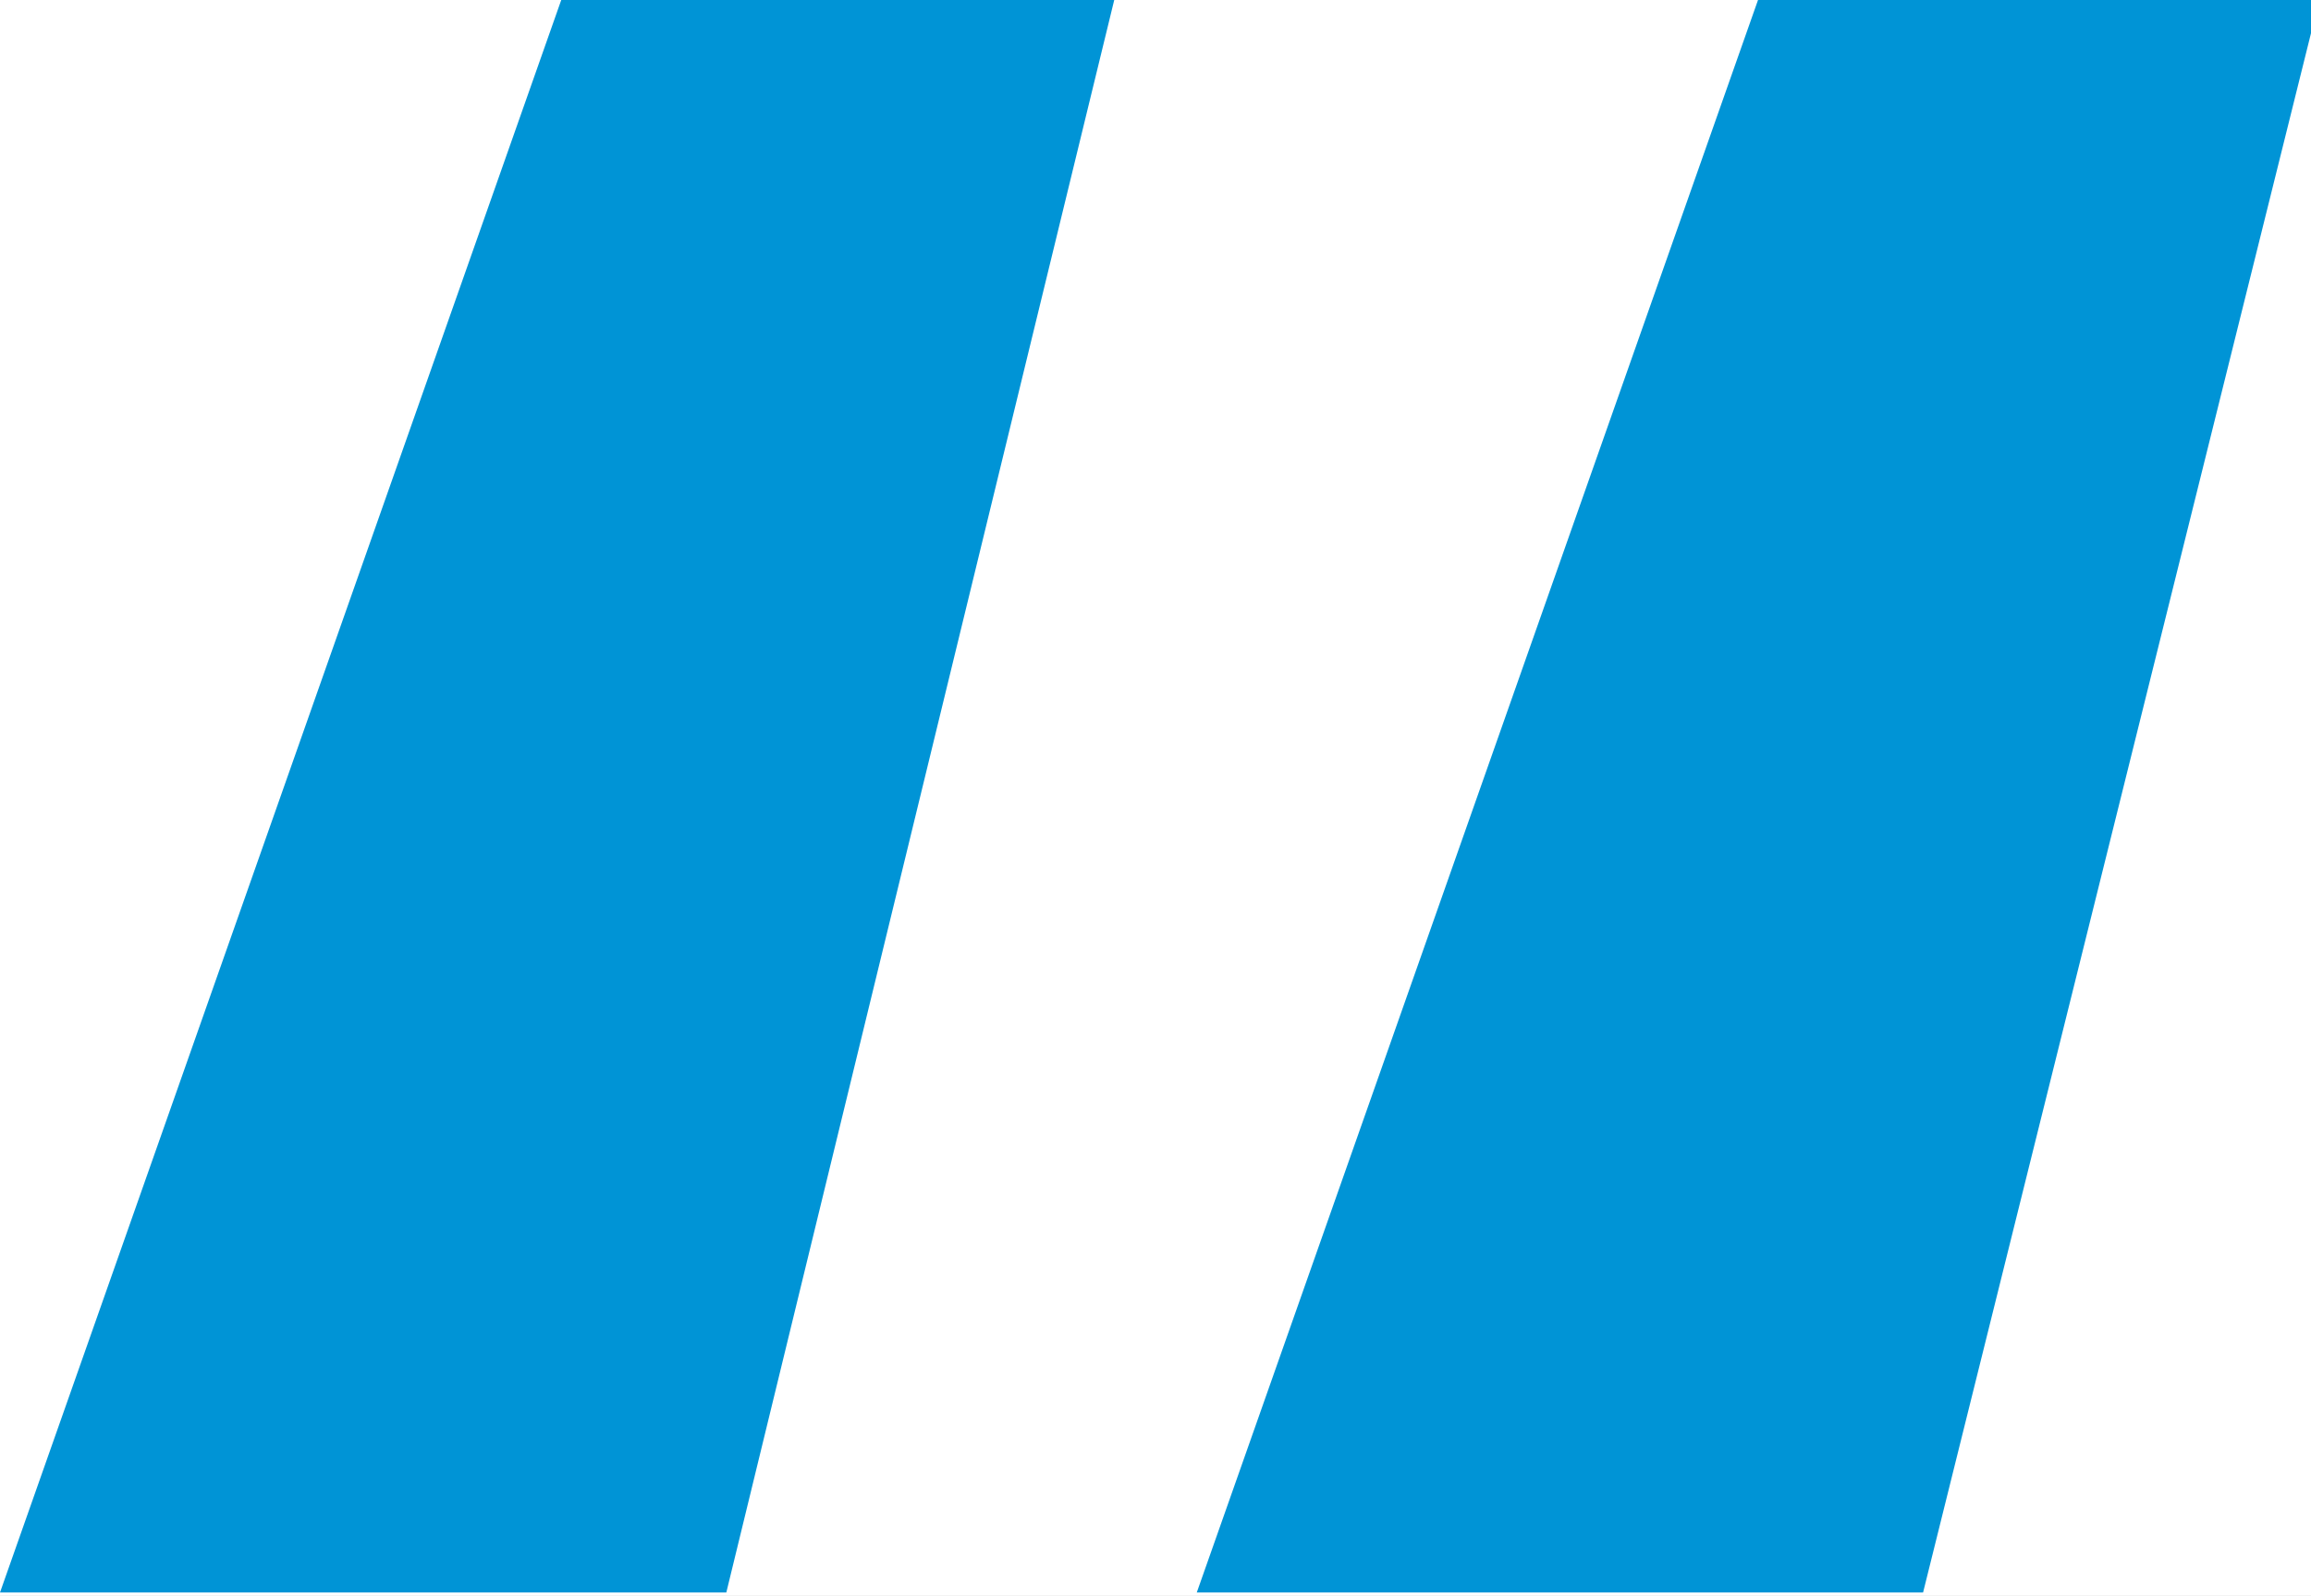
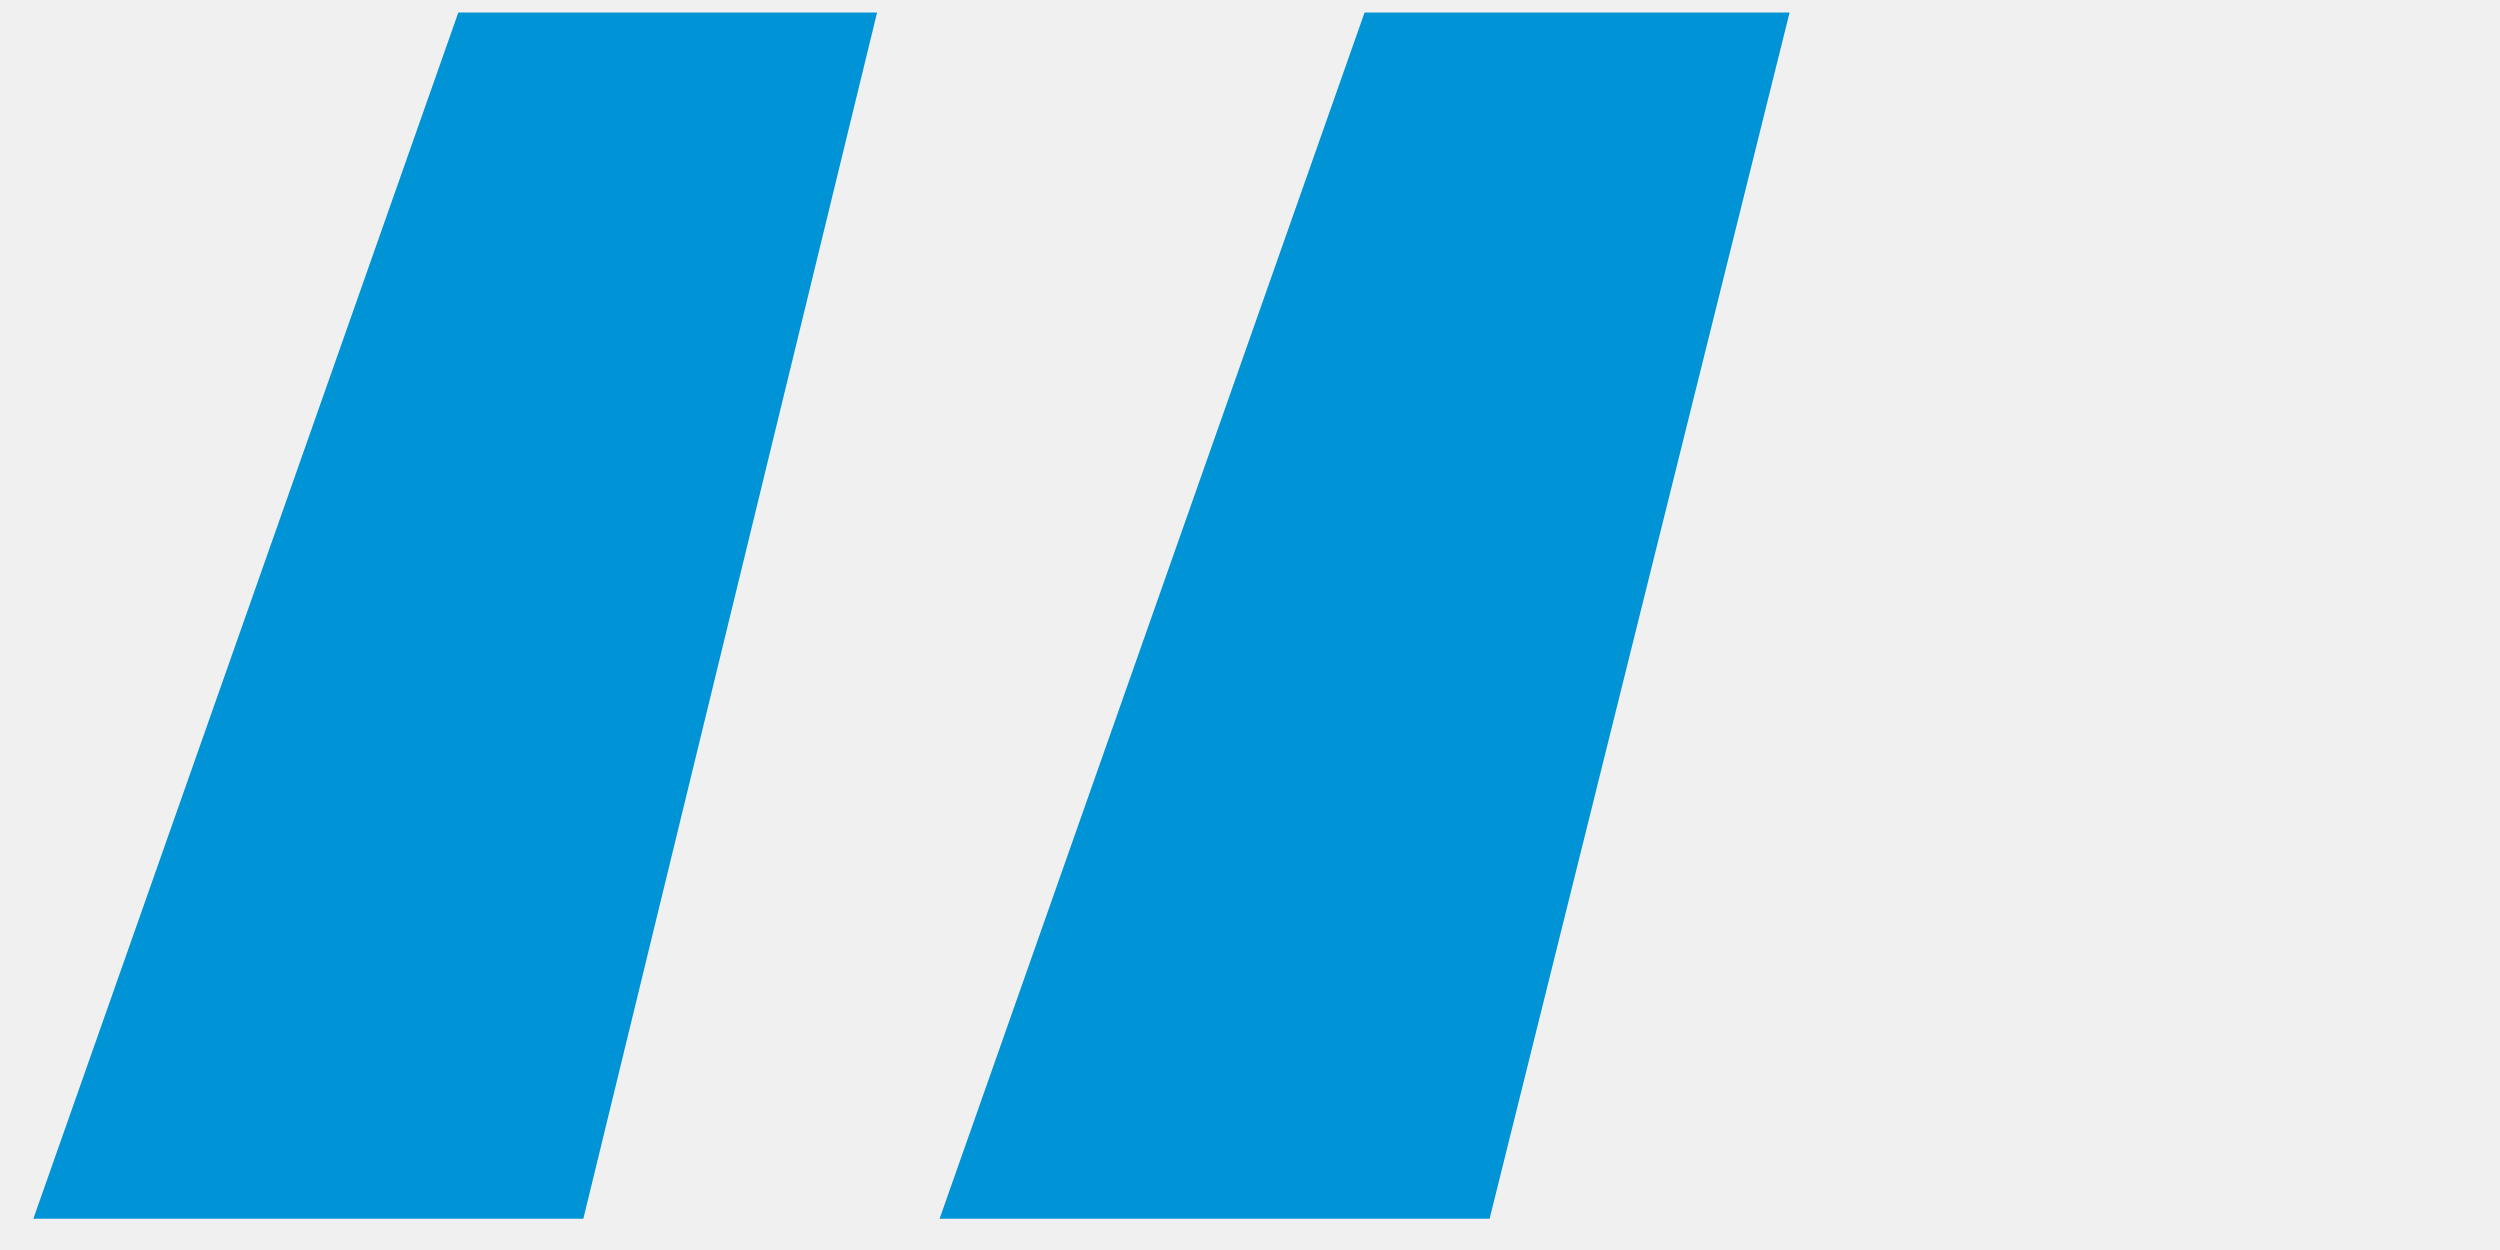
- <svg xmlns="http://www.w3.org/2000/svg" width="42" height="29" viewBox="0 0 42 29">
-   <defs>
-     <clipPath id="clip-Custom_Size_1">
-       <rect width="42" height="29" />
-     </clipPath>
-   </defs>
-   <g id="Custom_Size_1" data-name="Custom Size – 1" clip-path="url(#clip-Custom_Size_1)">
-     <rect width="42" height="29" fill="#fff" />
-     <path id="Path_1" data-name="Path 1" d="M14,29.25H.8L11,.3H21.05Zm21.75,0H22.55L32.75.3h10.2Z" transform="translate(-0.8 -0.3)" fill="#0094d6" />
-   </g>
+ <svg xmlns="http://www.w3.org/2000/svg" width="60" height="30" viewBox="0 0 60 30" fill="none">
+   <path d="M14 29.25H0.8L11 0.3H21.05L14 29.25ZM35.75 29.25H22.55L32.75 0.3H42.95L35.75 29.25Z" fill="#0094D6" />
+   <rect x="43" y="0" width="17" height="30" fill="none" />
</svg>
